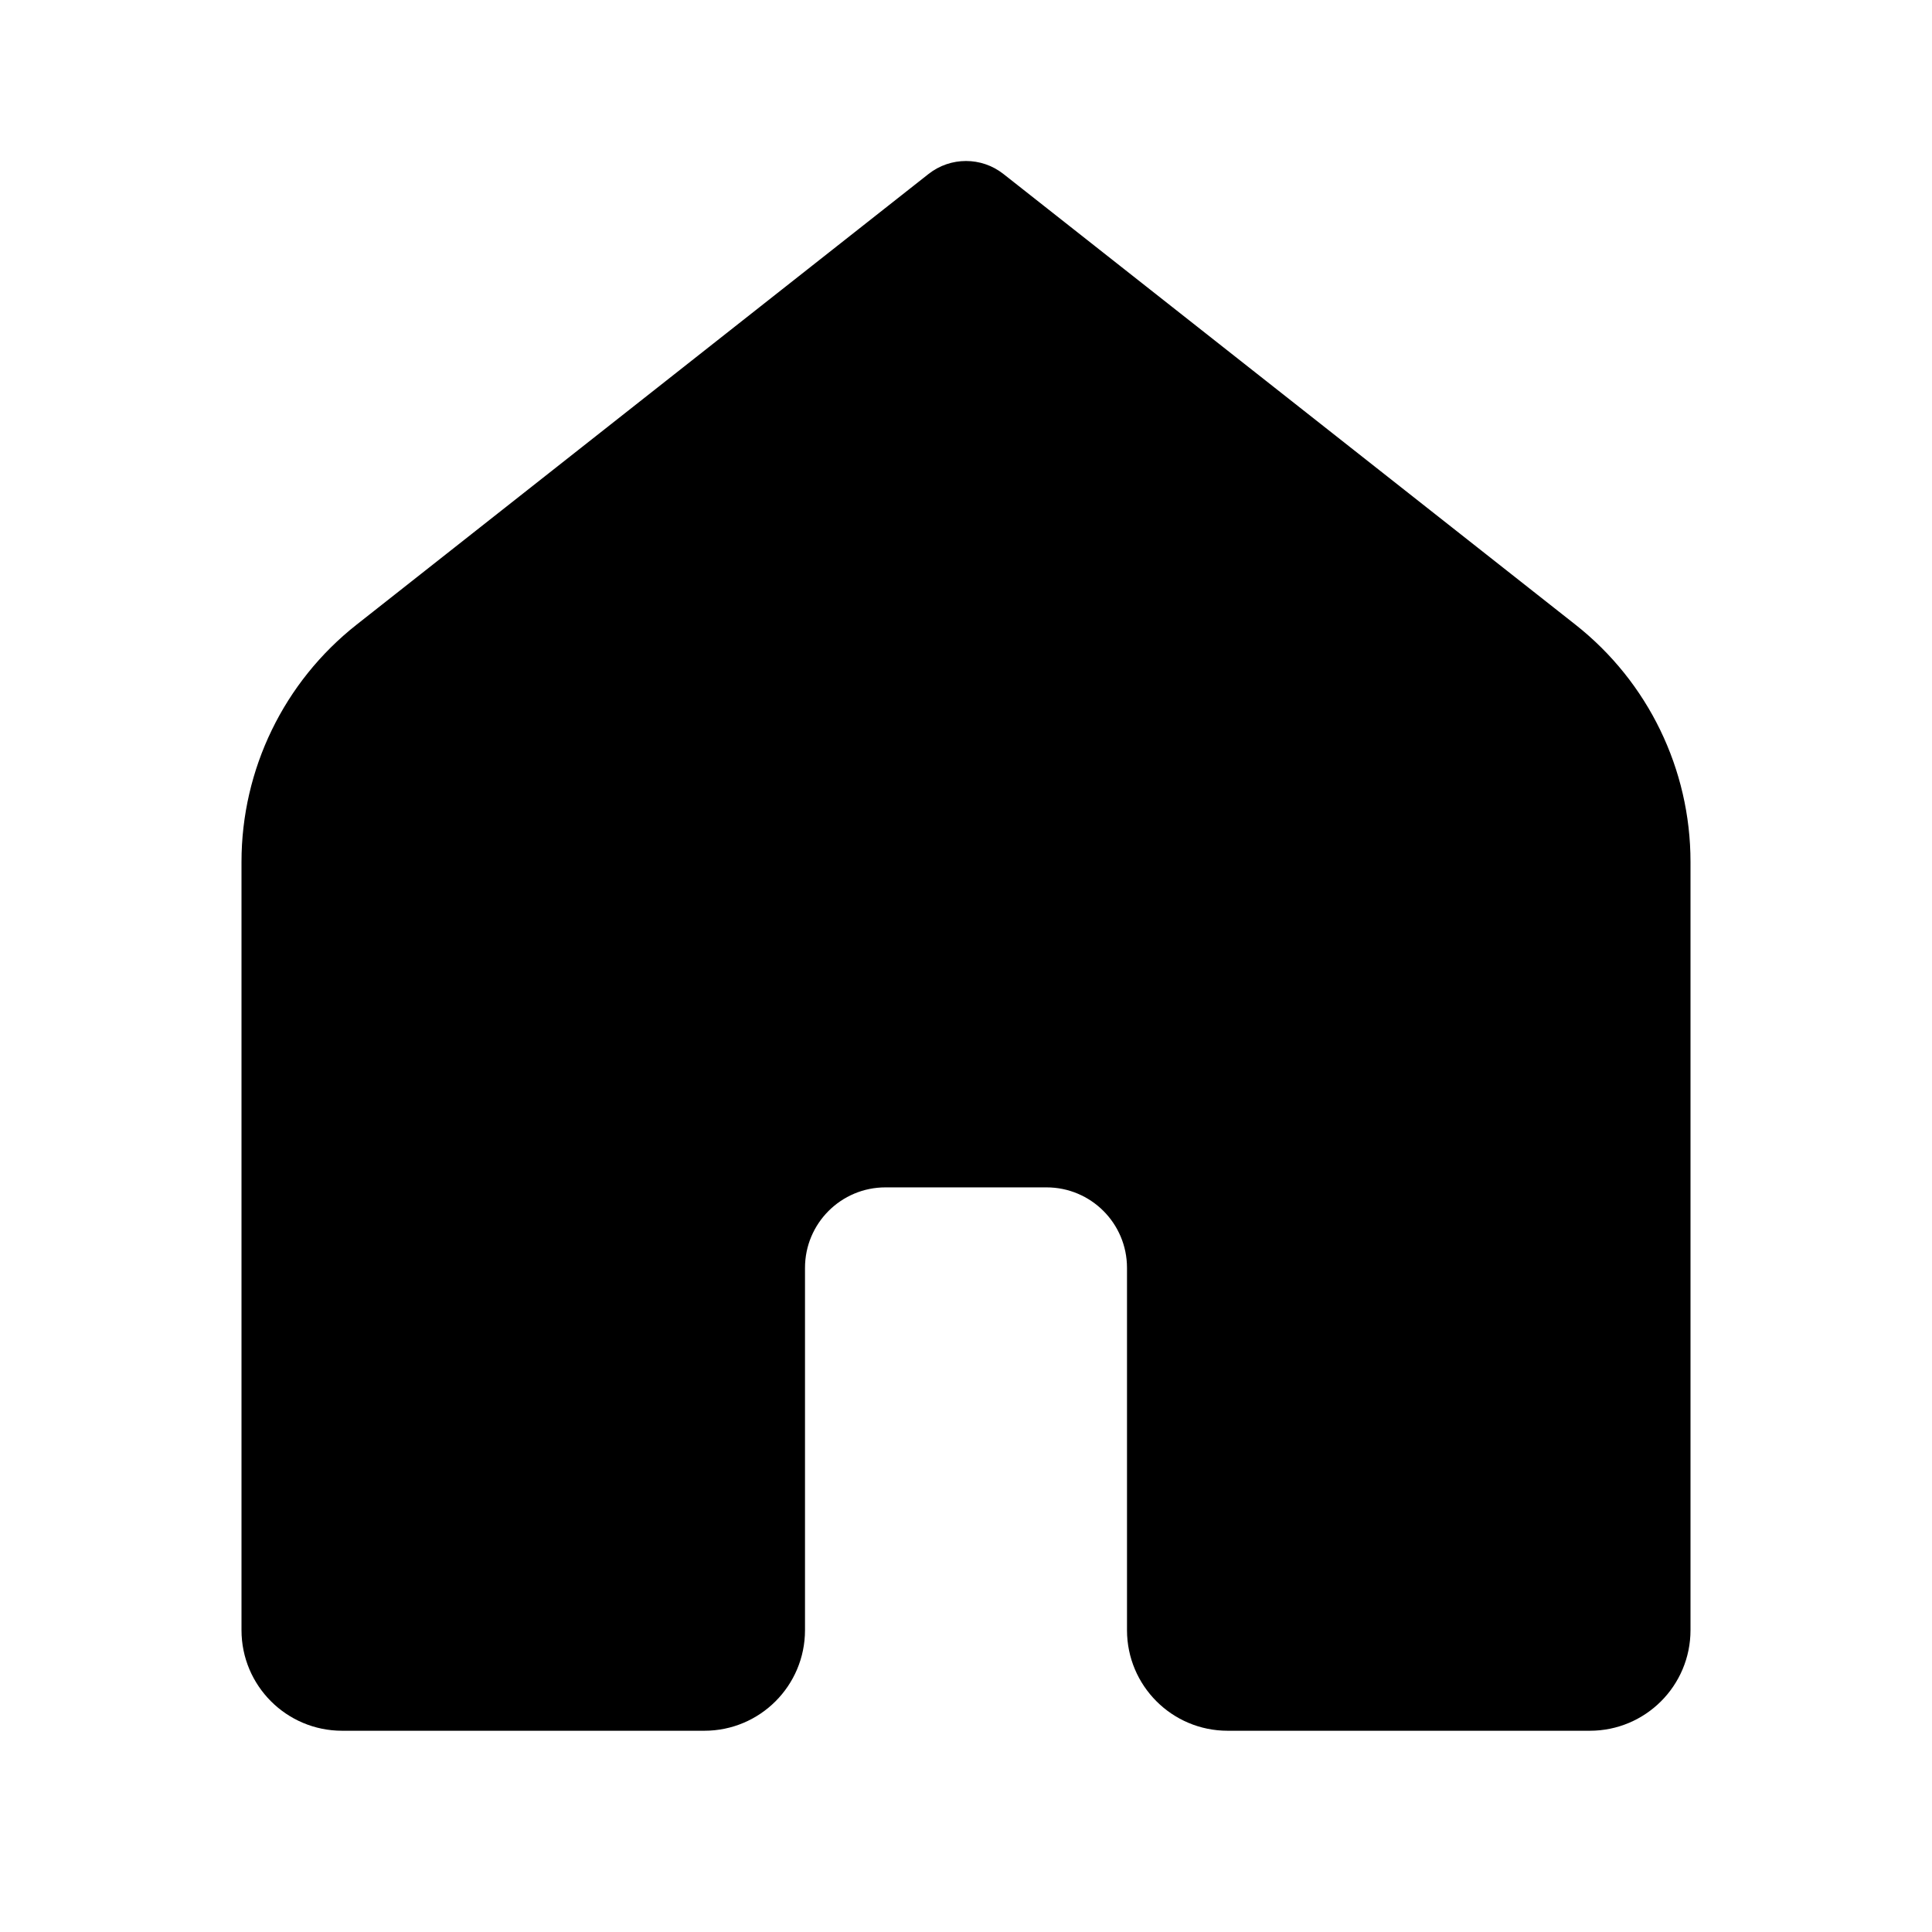
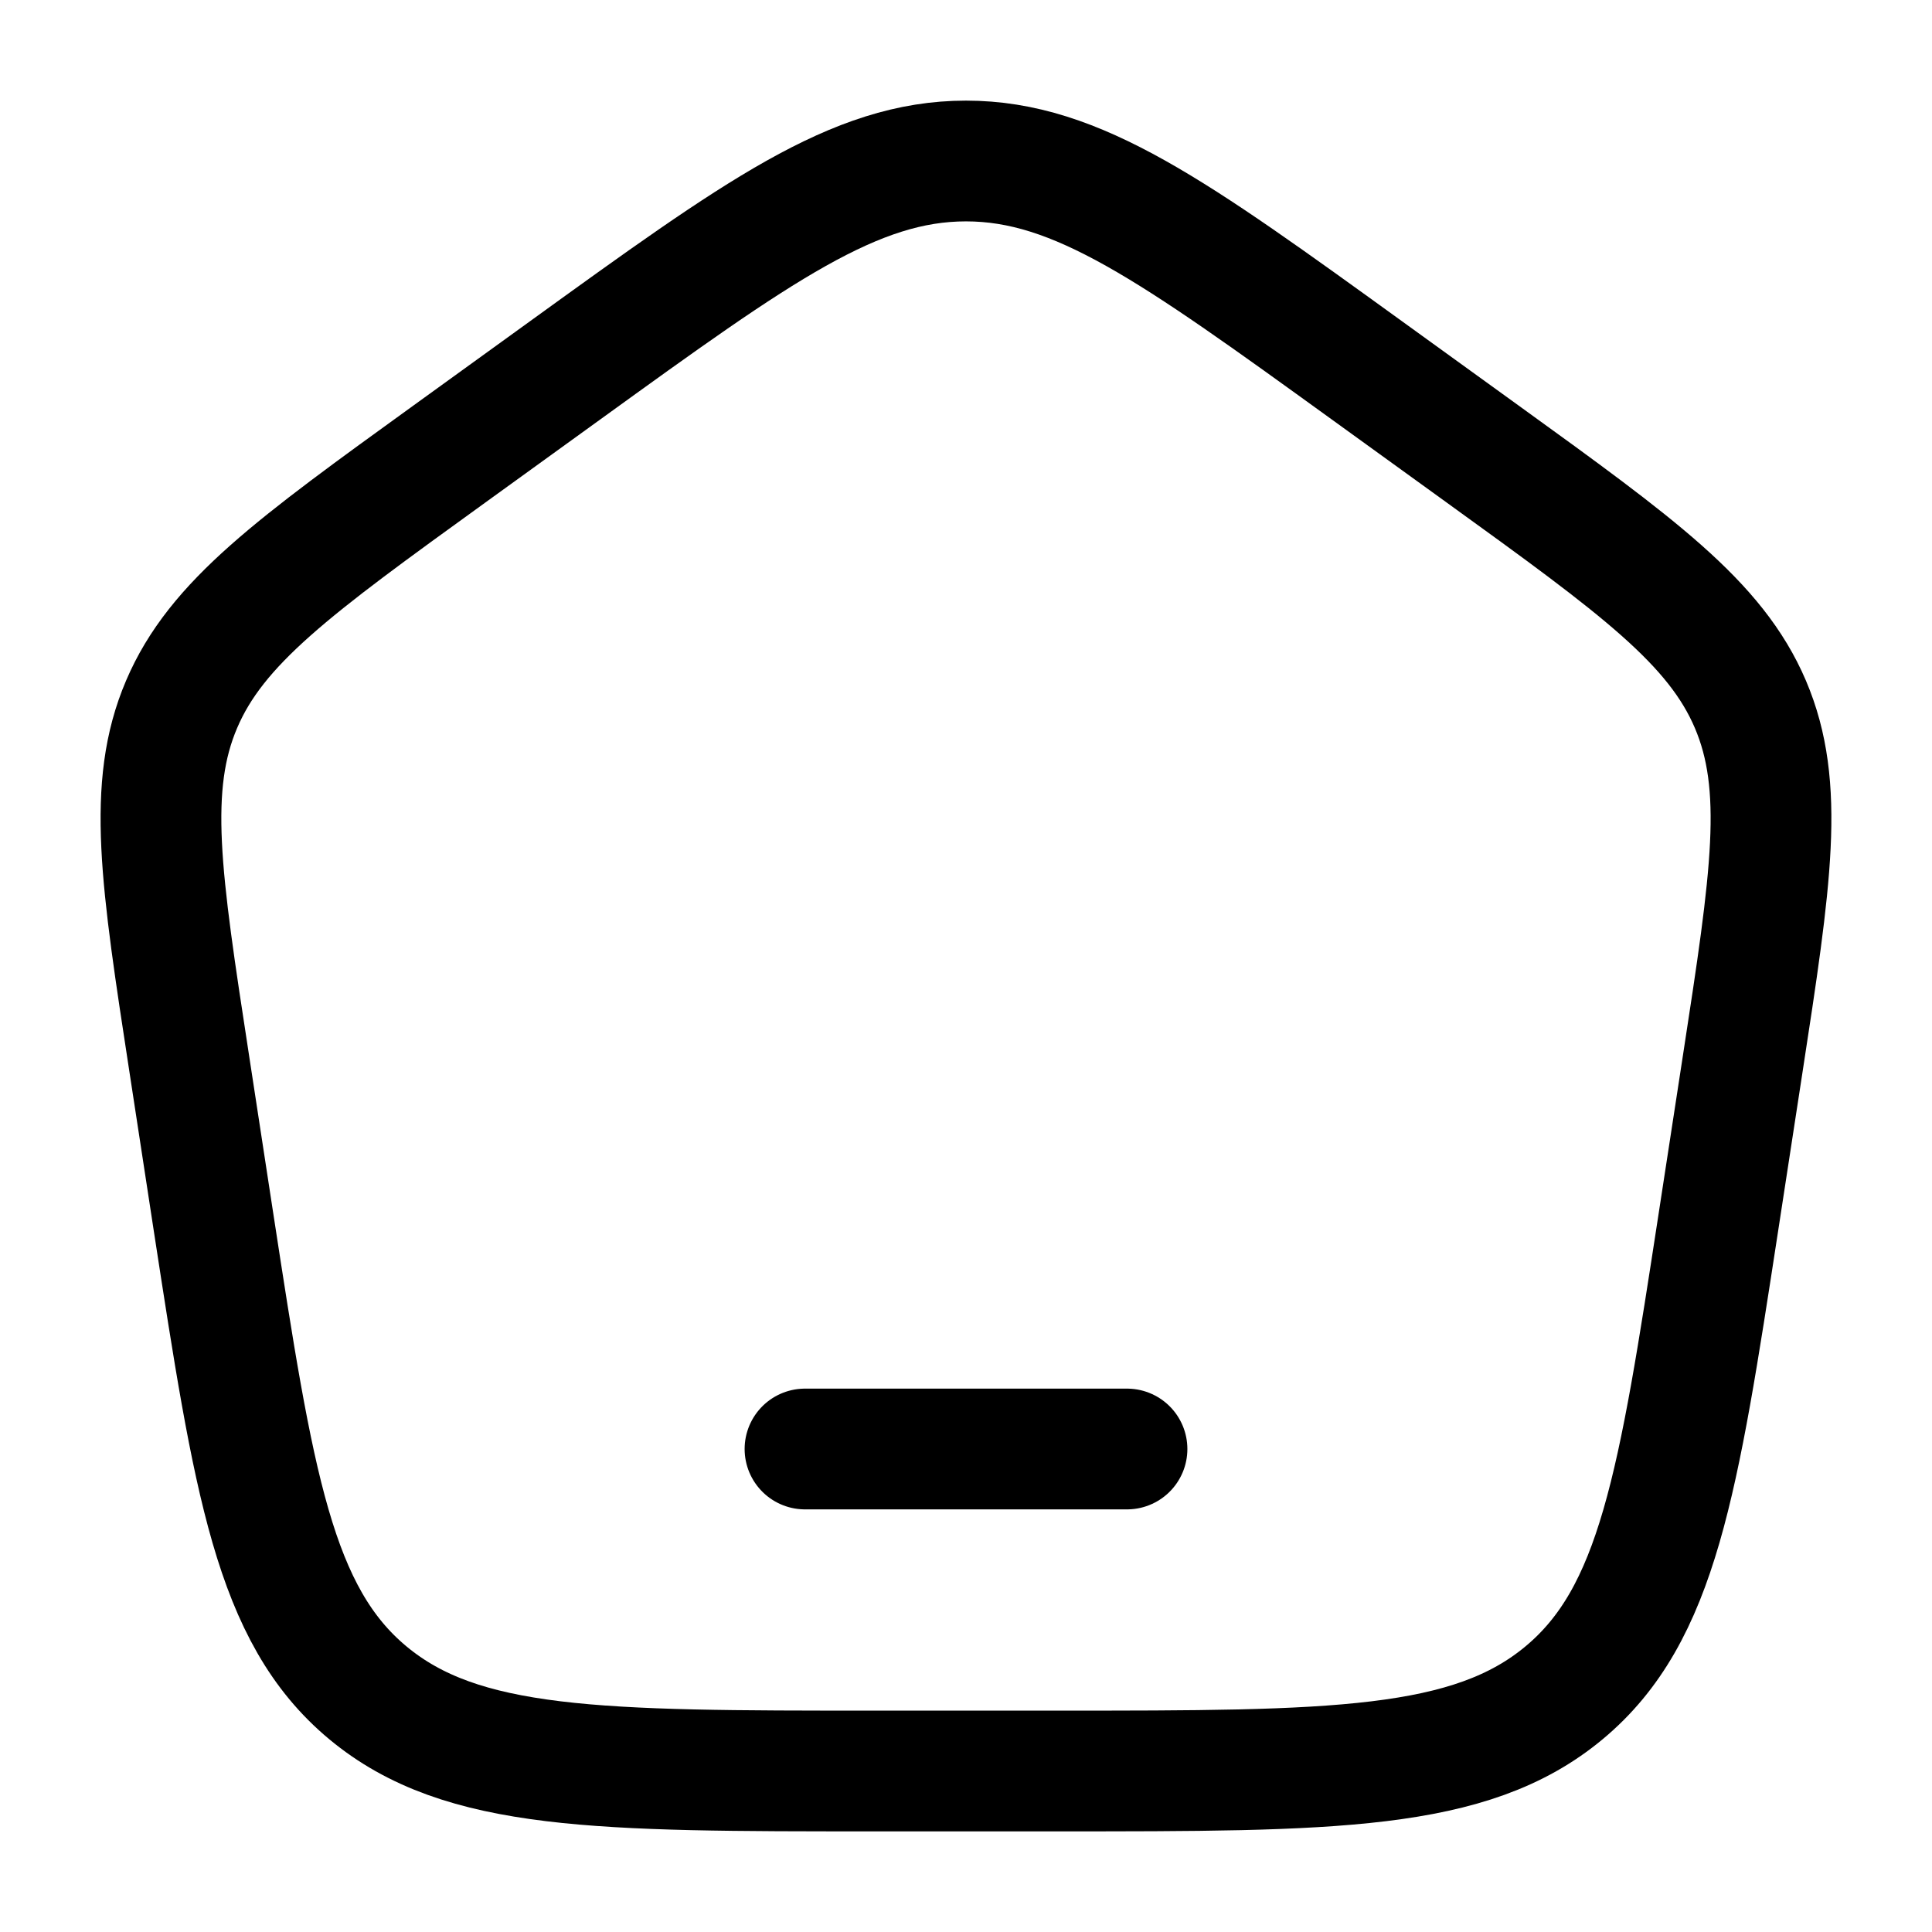
- <svg xmlns="http://www.w3.org/2000/svg" viewBox="0 0 48 48" width="100px" height="100px">
-   <path d="M39.5,43h-9c-1.381,0-2.5-1.119-2.5-2.5v-9c0-1.105-0.895-2-2-2h-4c-1.105,0-2,0.895-2,2v9c0,1.381-1.119,2.5-2.5,2.5h-9 C7.119,43,6,41.881,6,40.5V21.413c0-2.299,1.054-4.471,2.859-5.893L23.071,4.321c0.545-0.428,1.313-0.428,1.857,0L39.142,15.52 C40.947,16.942,42,19.113,42,21.411V40.5C42,41.881,40.881,43,39.5,43z" />
+ <svg xmlns="http://www.w3.org/2000/svg" width="24" height="24" viewBox="0 0 24 24">
+   <path fill="none" stroke="currentColor" stroke-linecap="round" stroke-linejoin="round" stroke-width="1.5" d="M10 18h4M2.351 13.214c-.353-2.298-.53-3.446-.095-4.465c.434-1.018 1.398-1.715 3.325-3.108L7.021 4.6C9.418 2.867 10.617 2 12 2s2.582.867 4.979 2.6l1.44 1.041c1.927 1.393 2.89 2.09 3.325 3.108c.434 1.019.258 2.167-.095 4.464l-.301 1.96c-.5 3.256-.751 4.884-1.919 5.856s-2.875.971-6.29.971H10.86c-3.415 0-5.122 0-6.29-.971c-1.168-.972-1.418-2.6-1.919-5.857z" color="currentColor" />
</svg>
